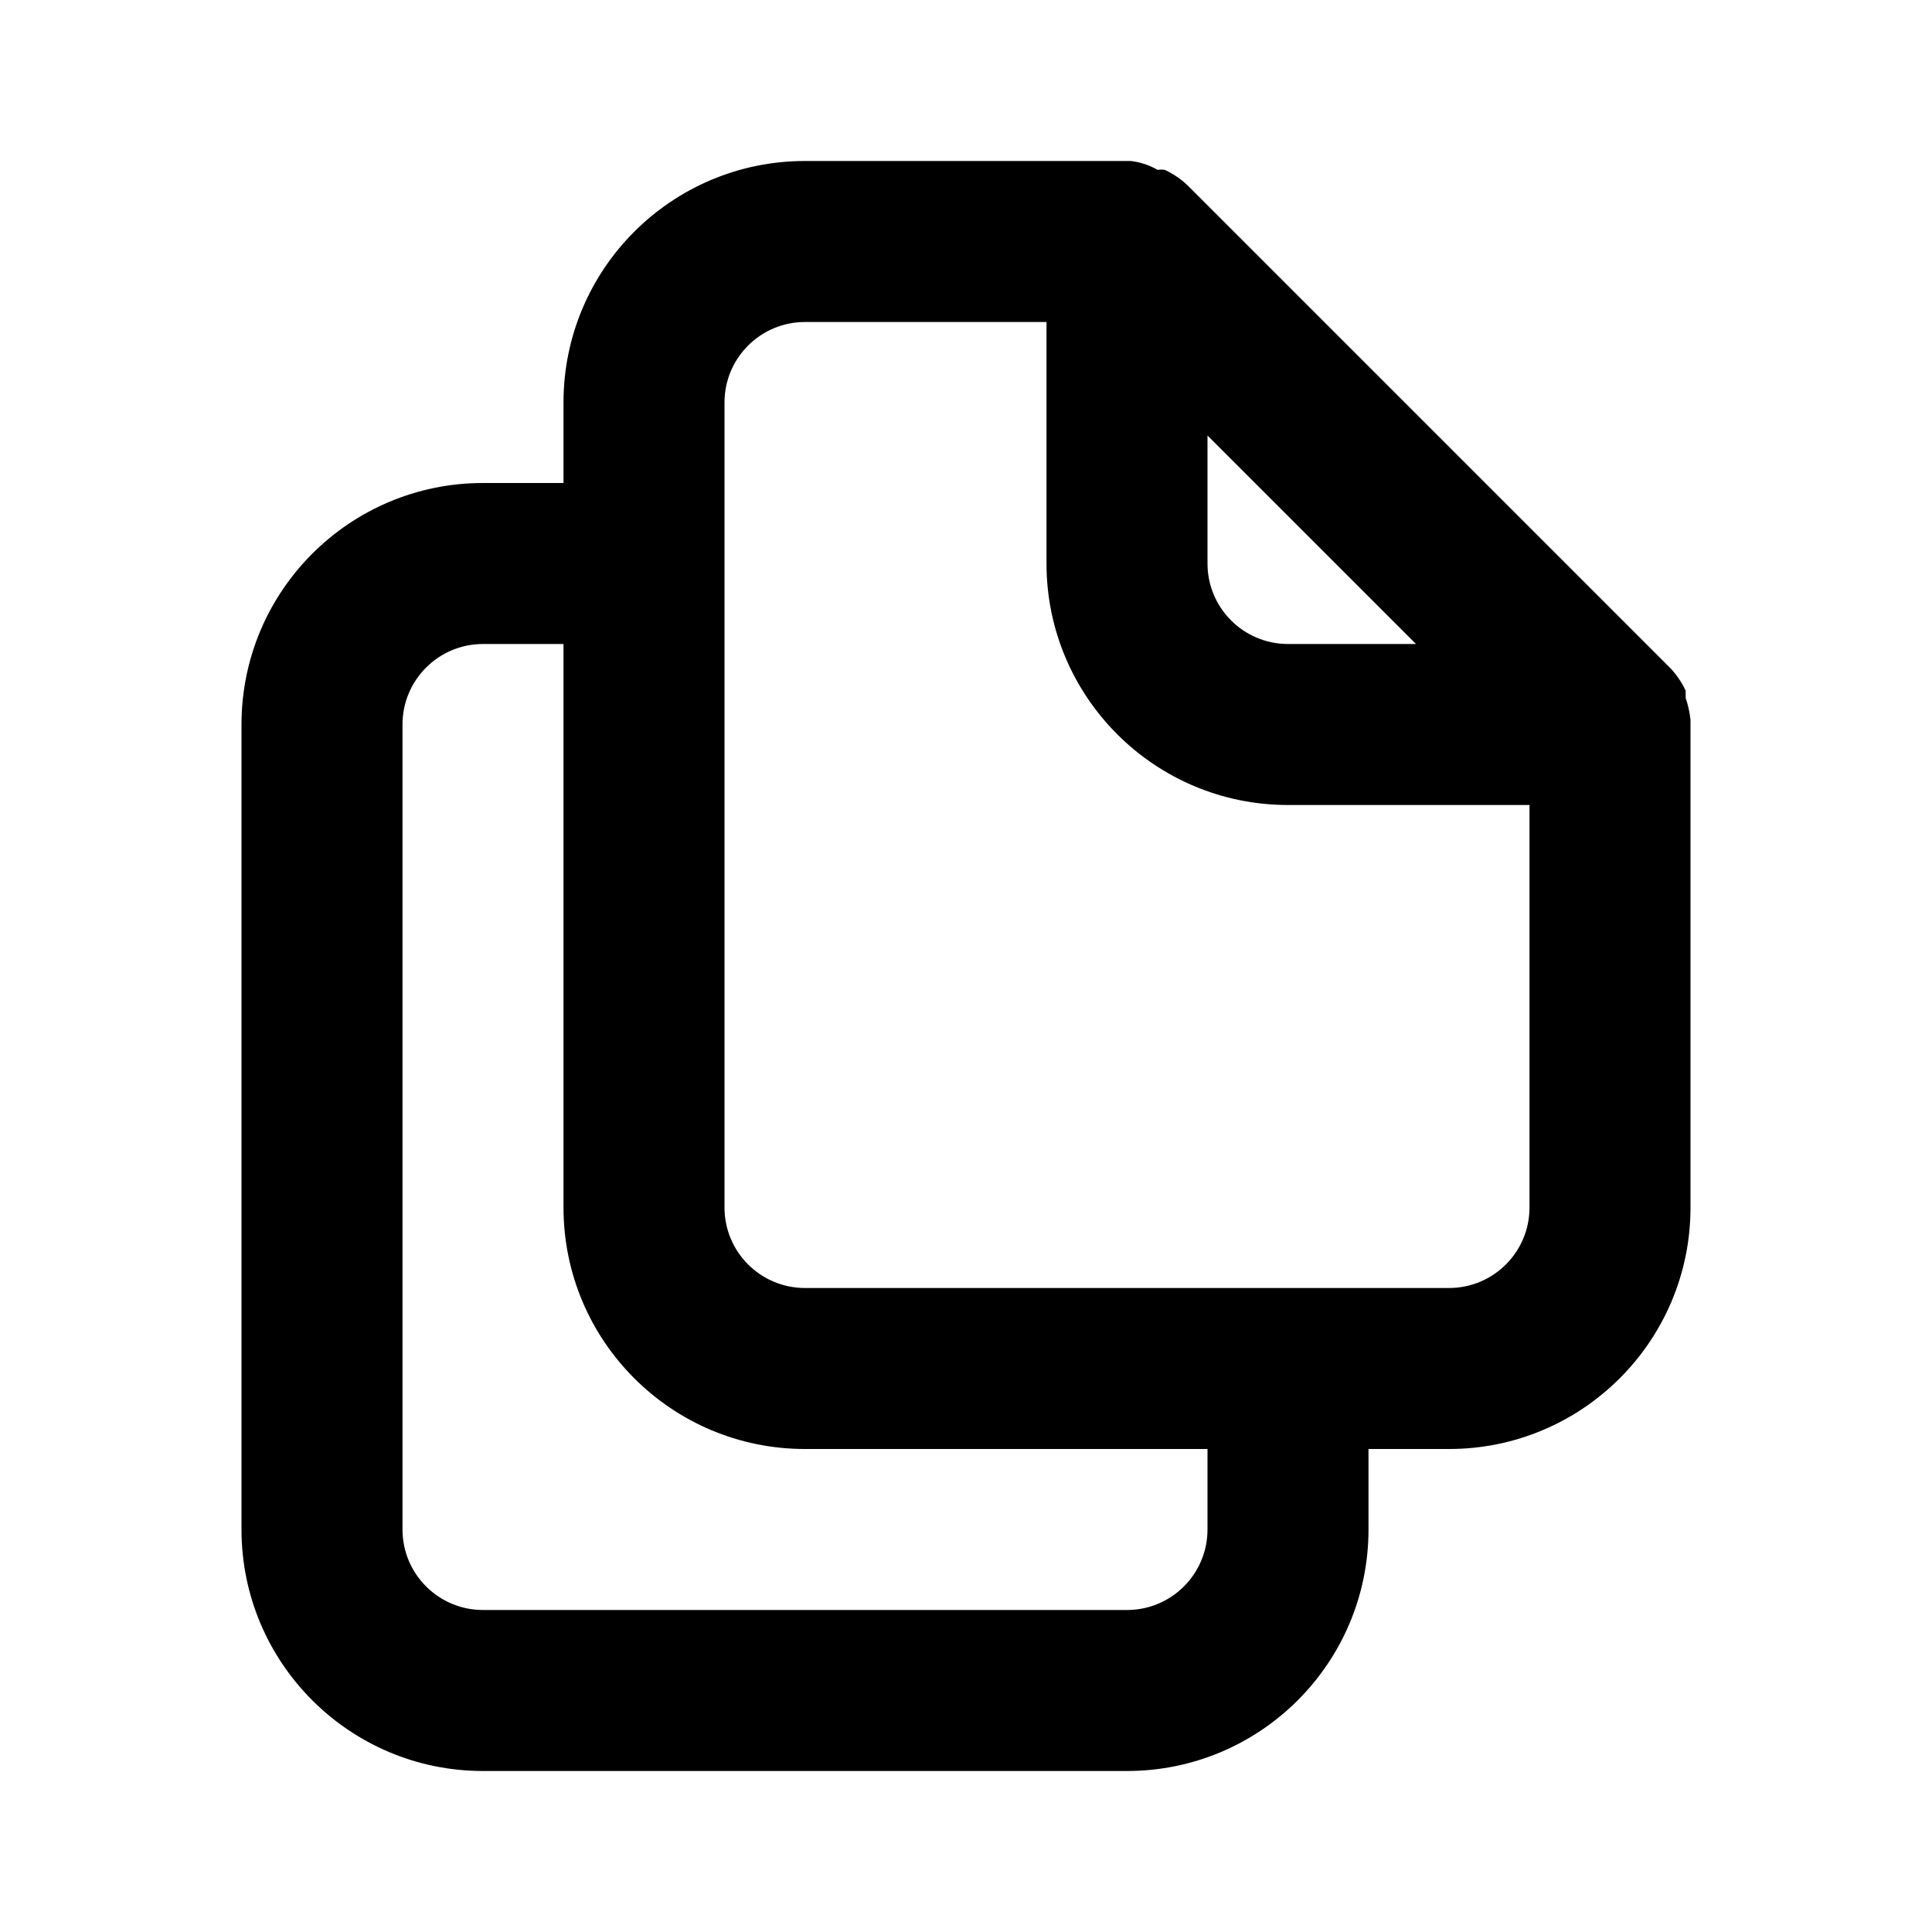
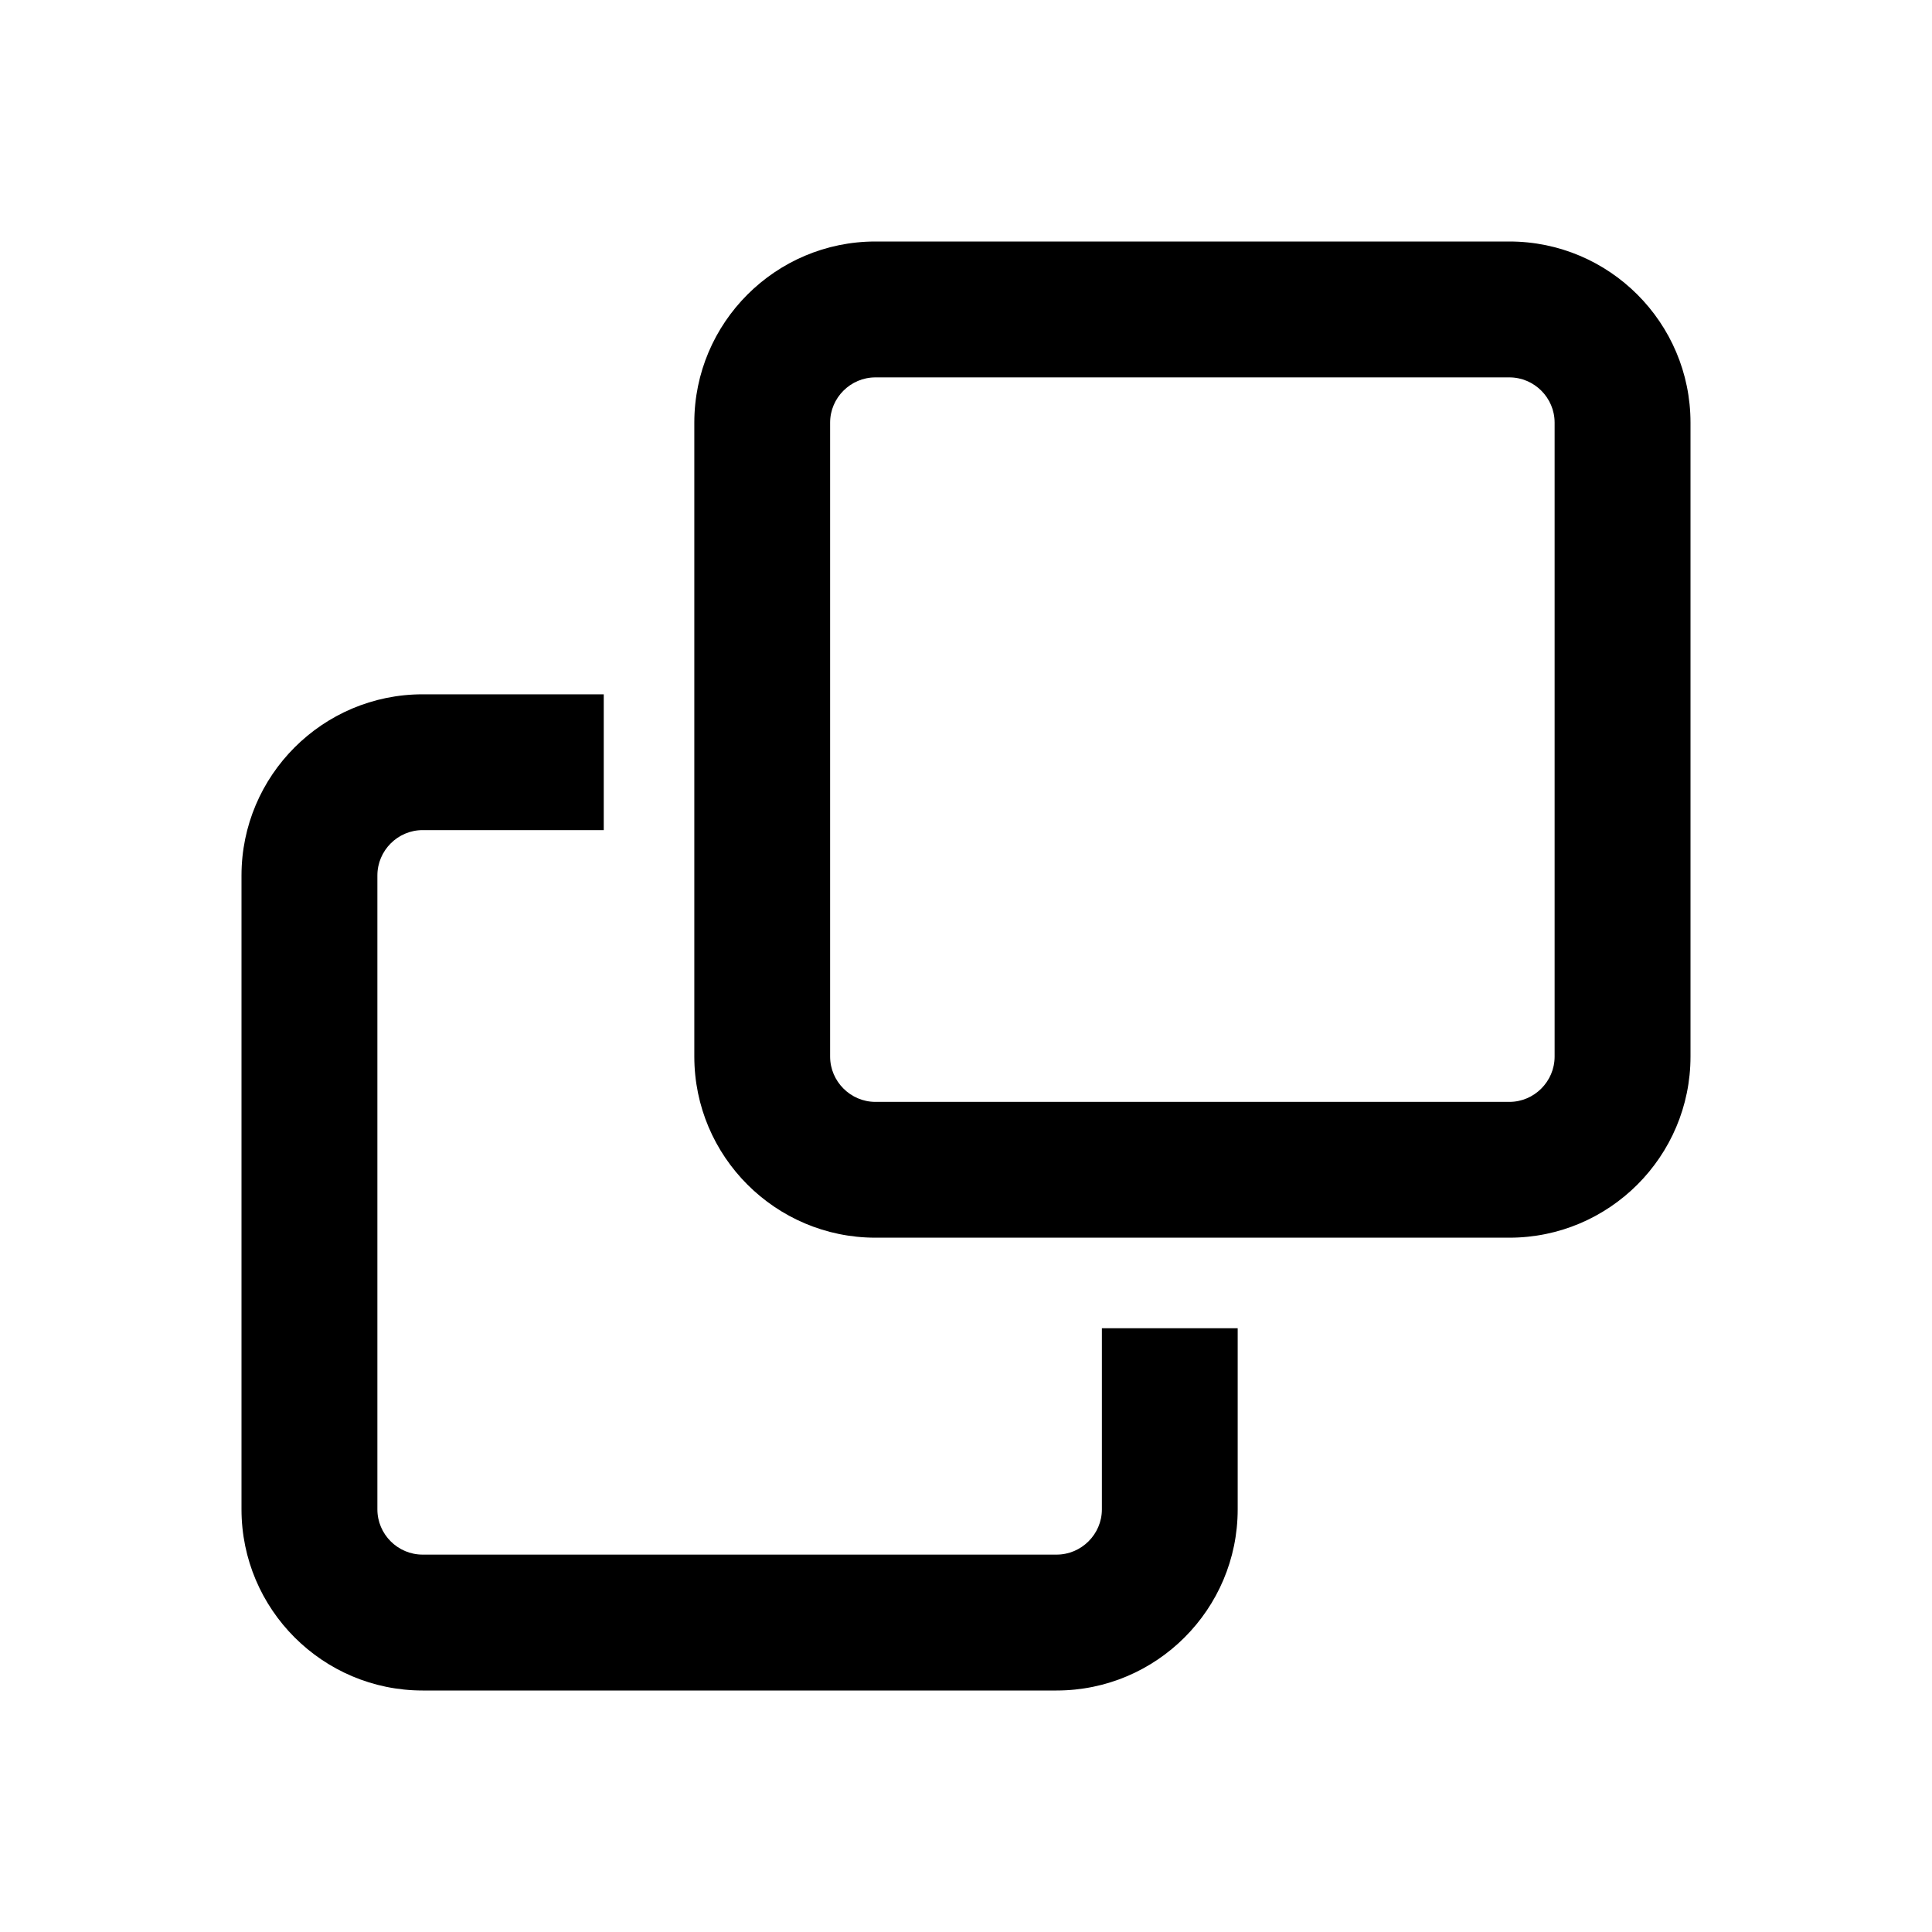
<svg xmlns="http://www.w3.org/2000/svg" viewBox="0 0 24 24">
-   <path d="M21,8.94a1.31,1.31,0,0,0-.06-.27l0-.09a1.07,1.07,0,0,0-.19-.28h0l-6-6h0a1.07,1.07,0,0,0-.28-.19.32.32,0,0,0-.09,0A.88.88,0,0,0,14.05,2H10A3,3,0,0,0,7,5V6H6A3,3,0,0,0,3,9V19a3,3,0,0,0,3,3h8a3,3,0,0,0,3-3V18h1a3,3,0,0,0,3-3V9S21,9,21,8.94ZM15,5.41,17.59,8H16a1,1,0,0,1-1-1ZM15,19a1,1,0,0,1-1,1H6a1,1,0,0,1-1-1V9A1,1,0,0,1,6,8H7v7a3,3,0,0,0,3,3h5Zm4-4a1,1,0,0,1-1,1H10a1,1,0,0,1-1-1V5a1,1,0,0,1,1-1h3V7a3,3,0,0,0,3,3h3Z" />
+   <path d="M5.25 19.312H13.125C13.434 19.312 13.688 19.059 13.688 18.75V16.5H15.375V18.75C15.375 19.991 14.366 21 13.125 21H5.25C4.009 21 3 19.991 3 18.75V10.875C3 9.634 4.009 8.625 5.25 8.625H7.5V10.312H5.25C4.941 10.312 4.688 10.566 4.688 10.875V18.75C4.688 19.059 4.941 19.312 5.25 19.312ZM10.875 13.688H18.75C19.059 13.688 19.312 13.434 19.312 13.125V5.25C19.312 4.941 19.059 4.688 18.75 4.688H10.875C10.566 4.688 10.312 4.941 10.312 5.25V13.125C10.312 13.434 10.566 13.688 10.875 13.688ZM8.625 13.125V5.25C8.625 4.009 9.634 3 10.875 3H18.75C19.991 3 21 4.009 21 5.25V13.125C21 14.366 19.991 15.375 18.75 15.375H10.875C9.634 15.375 8.625 14.366 8.625 13.125Z" />
</svg>
